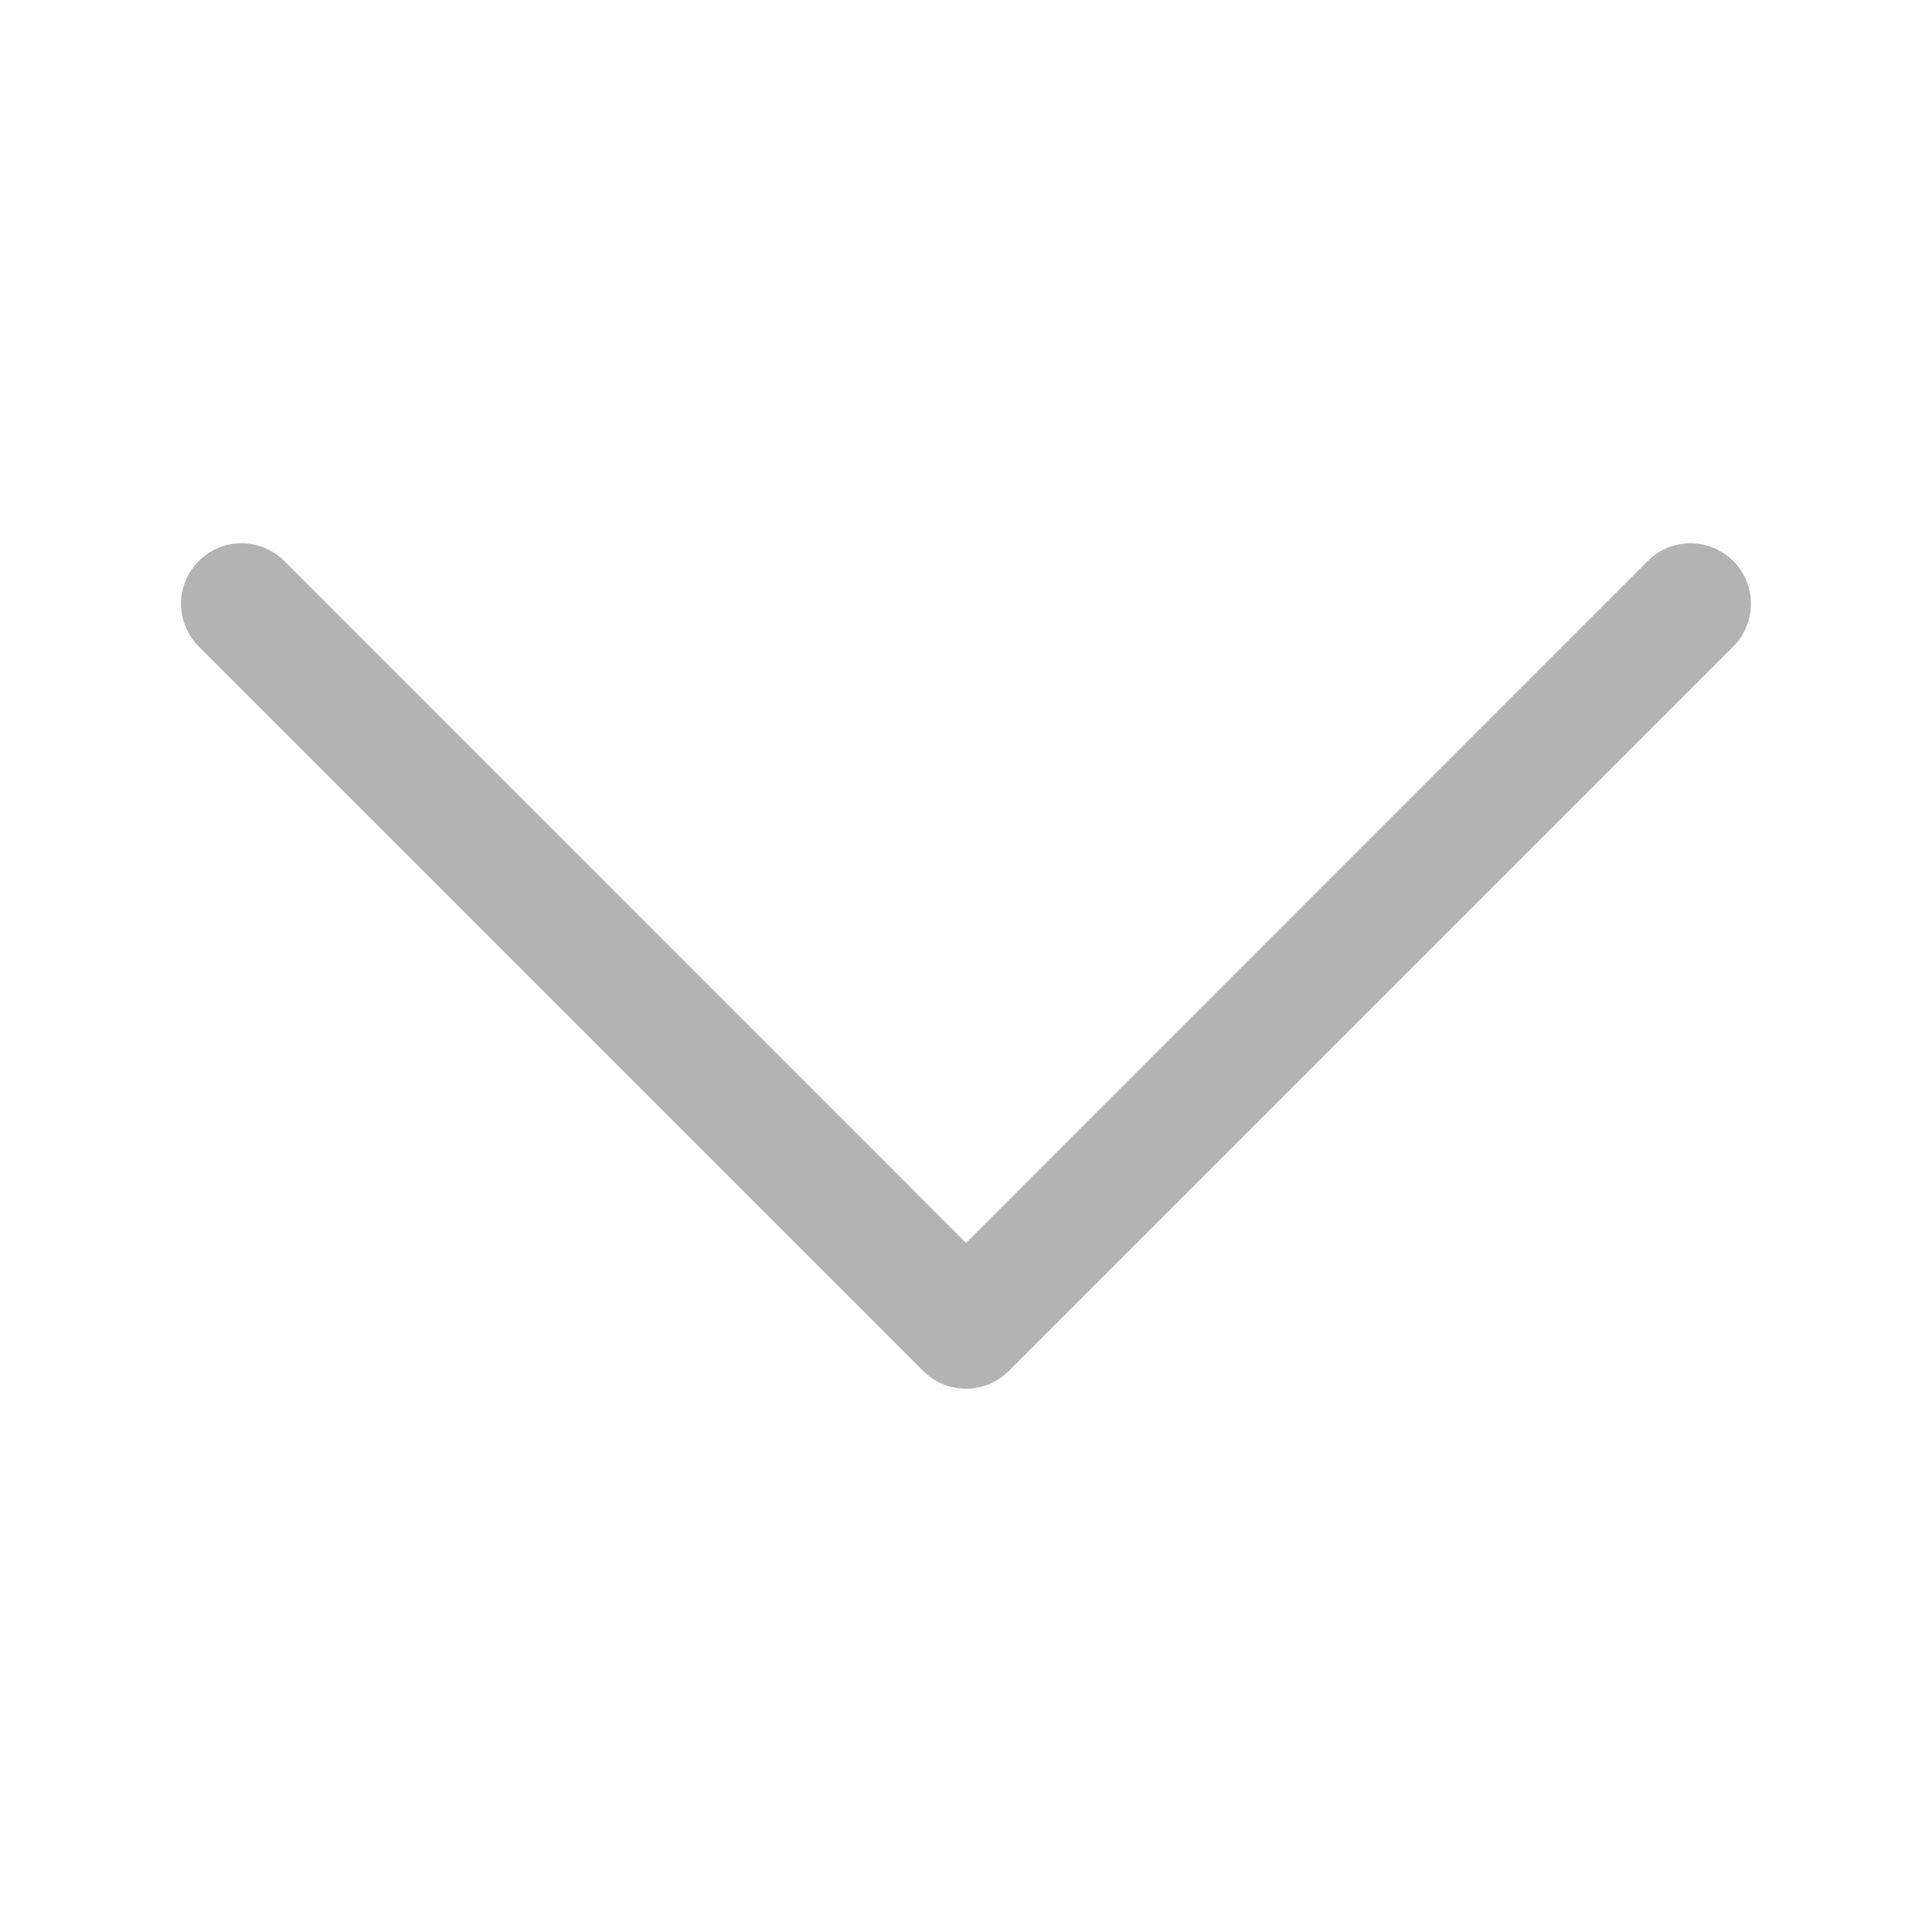
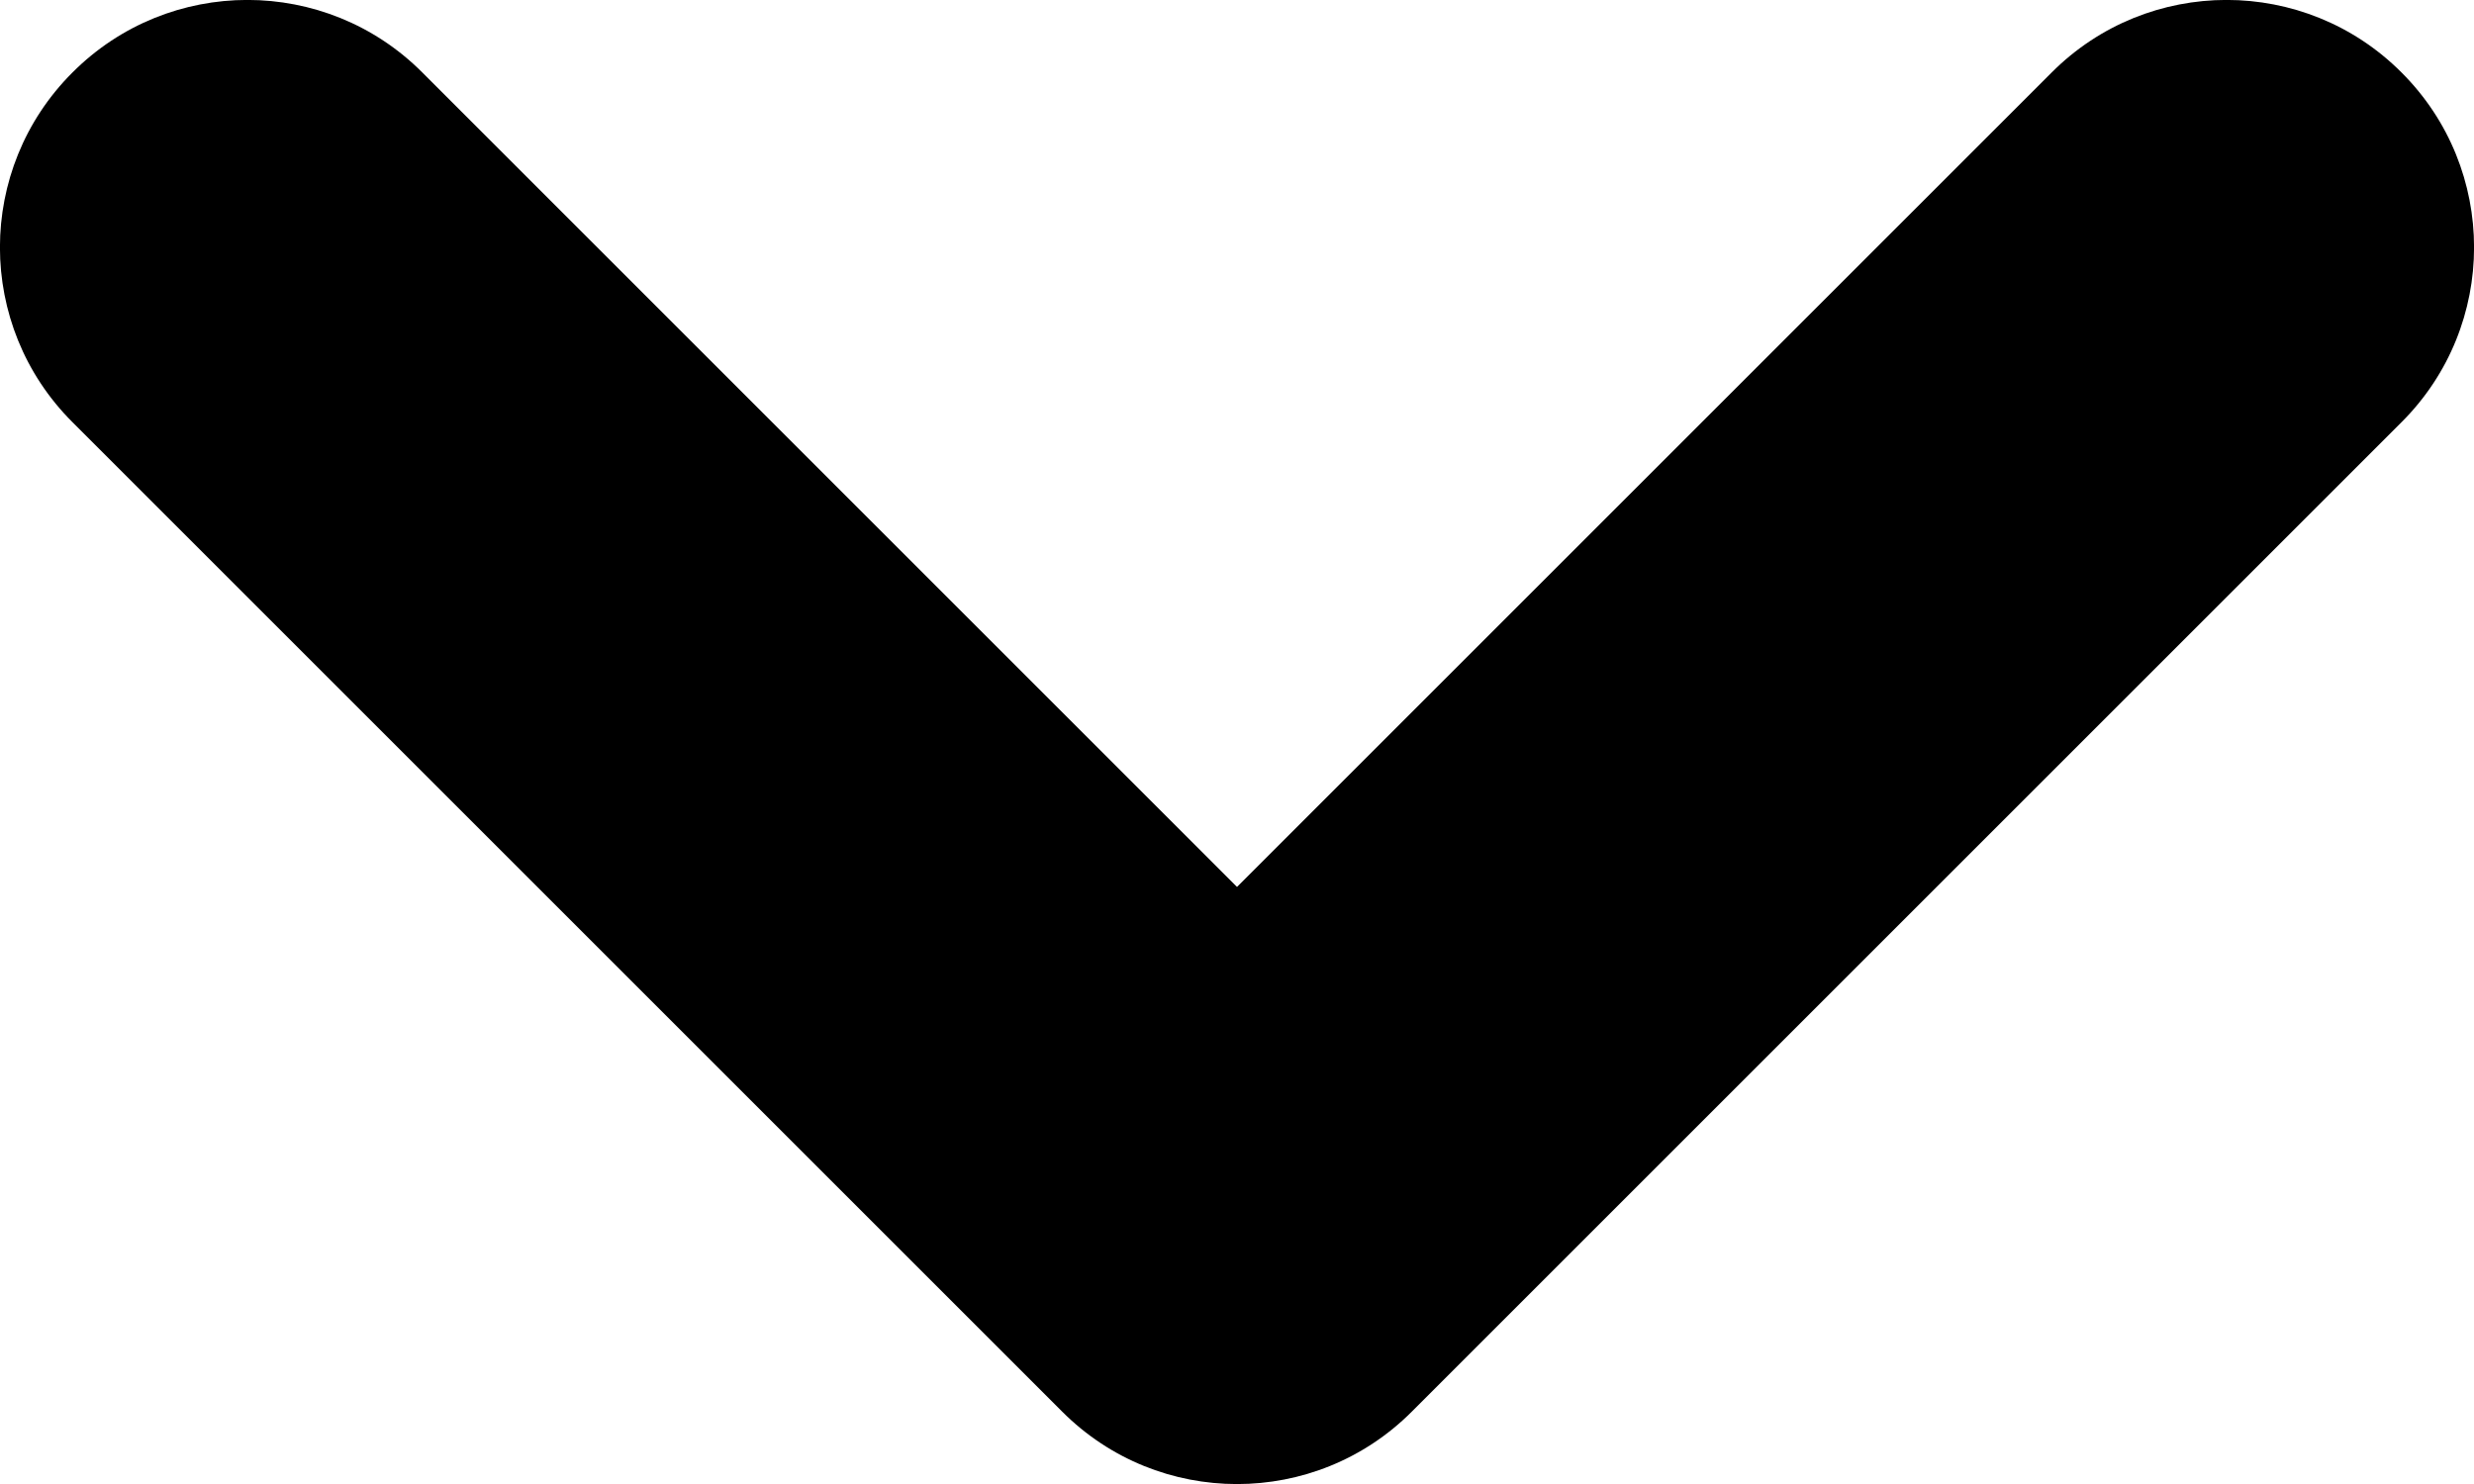
- <svg xmlns="http://www.w3.org/2000/svg" width="16" height="16" fill="#b3b3b3" class="bi bi-chevron-down">
-   <path fill-rule="evenodd" d="M1.646 4.646a.5.5 0 0 1 .708 0L8 10.293l5.646-5.647a.5.5 0 0 1 .708.708l-6 6a.5.5 0 0 1-.708 0l-6-6a.5.5 0 0 1 0-.708z" />
+ <svg xmlns="http://www.w3.org/2000/svg" width="10" height="6" viewBox="0 0 10 6" fill="none">
+   <path fill-rule="evenodd" clip-rule="evenodd" d="M9.707 0.293C9.317 -0.098 8.683 -0.098 8.293 0.293L5 3.586L1.707 0.293C1.317 -0.098 0.683 -0.098 0.293 0.293C-0.098 0.683 -0.098 1.317 0.293 1.707L4.293 5.707C4.683 6.098 5.317 6.098 5.707 5.707L9.707 1.707C10.098 1.317 10.098 0.683 9.707 0.293Z" fill="black" />
</svg>
